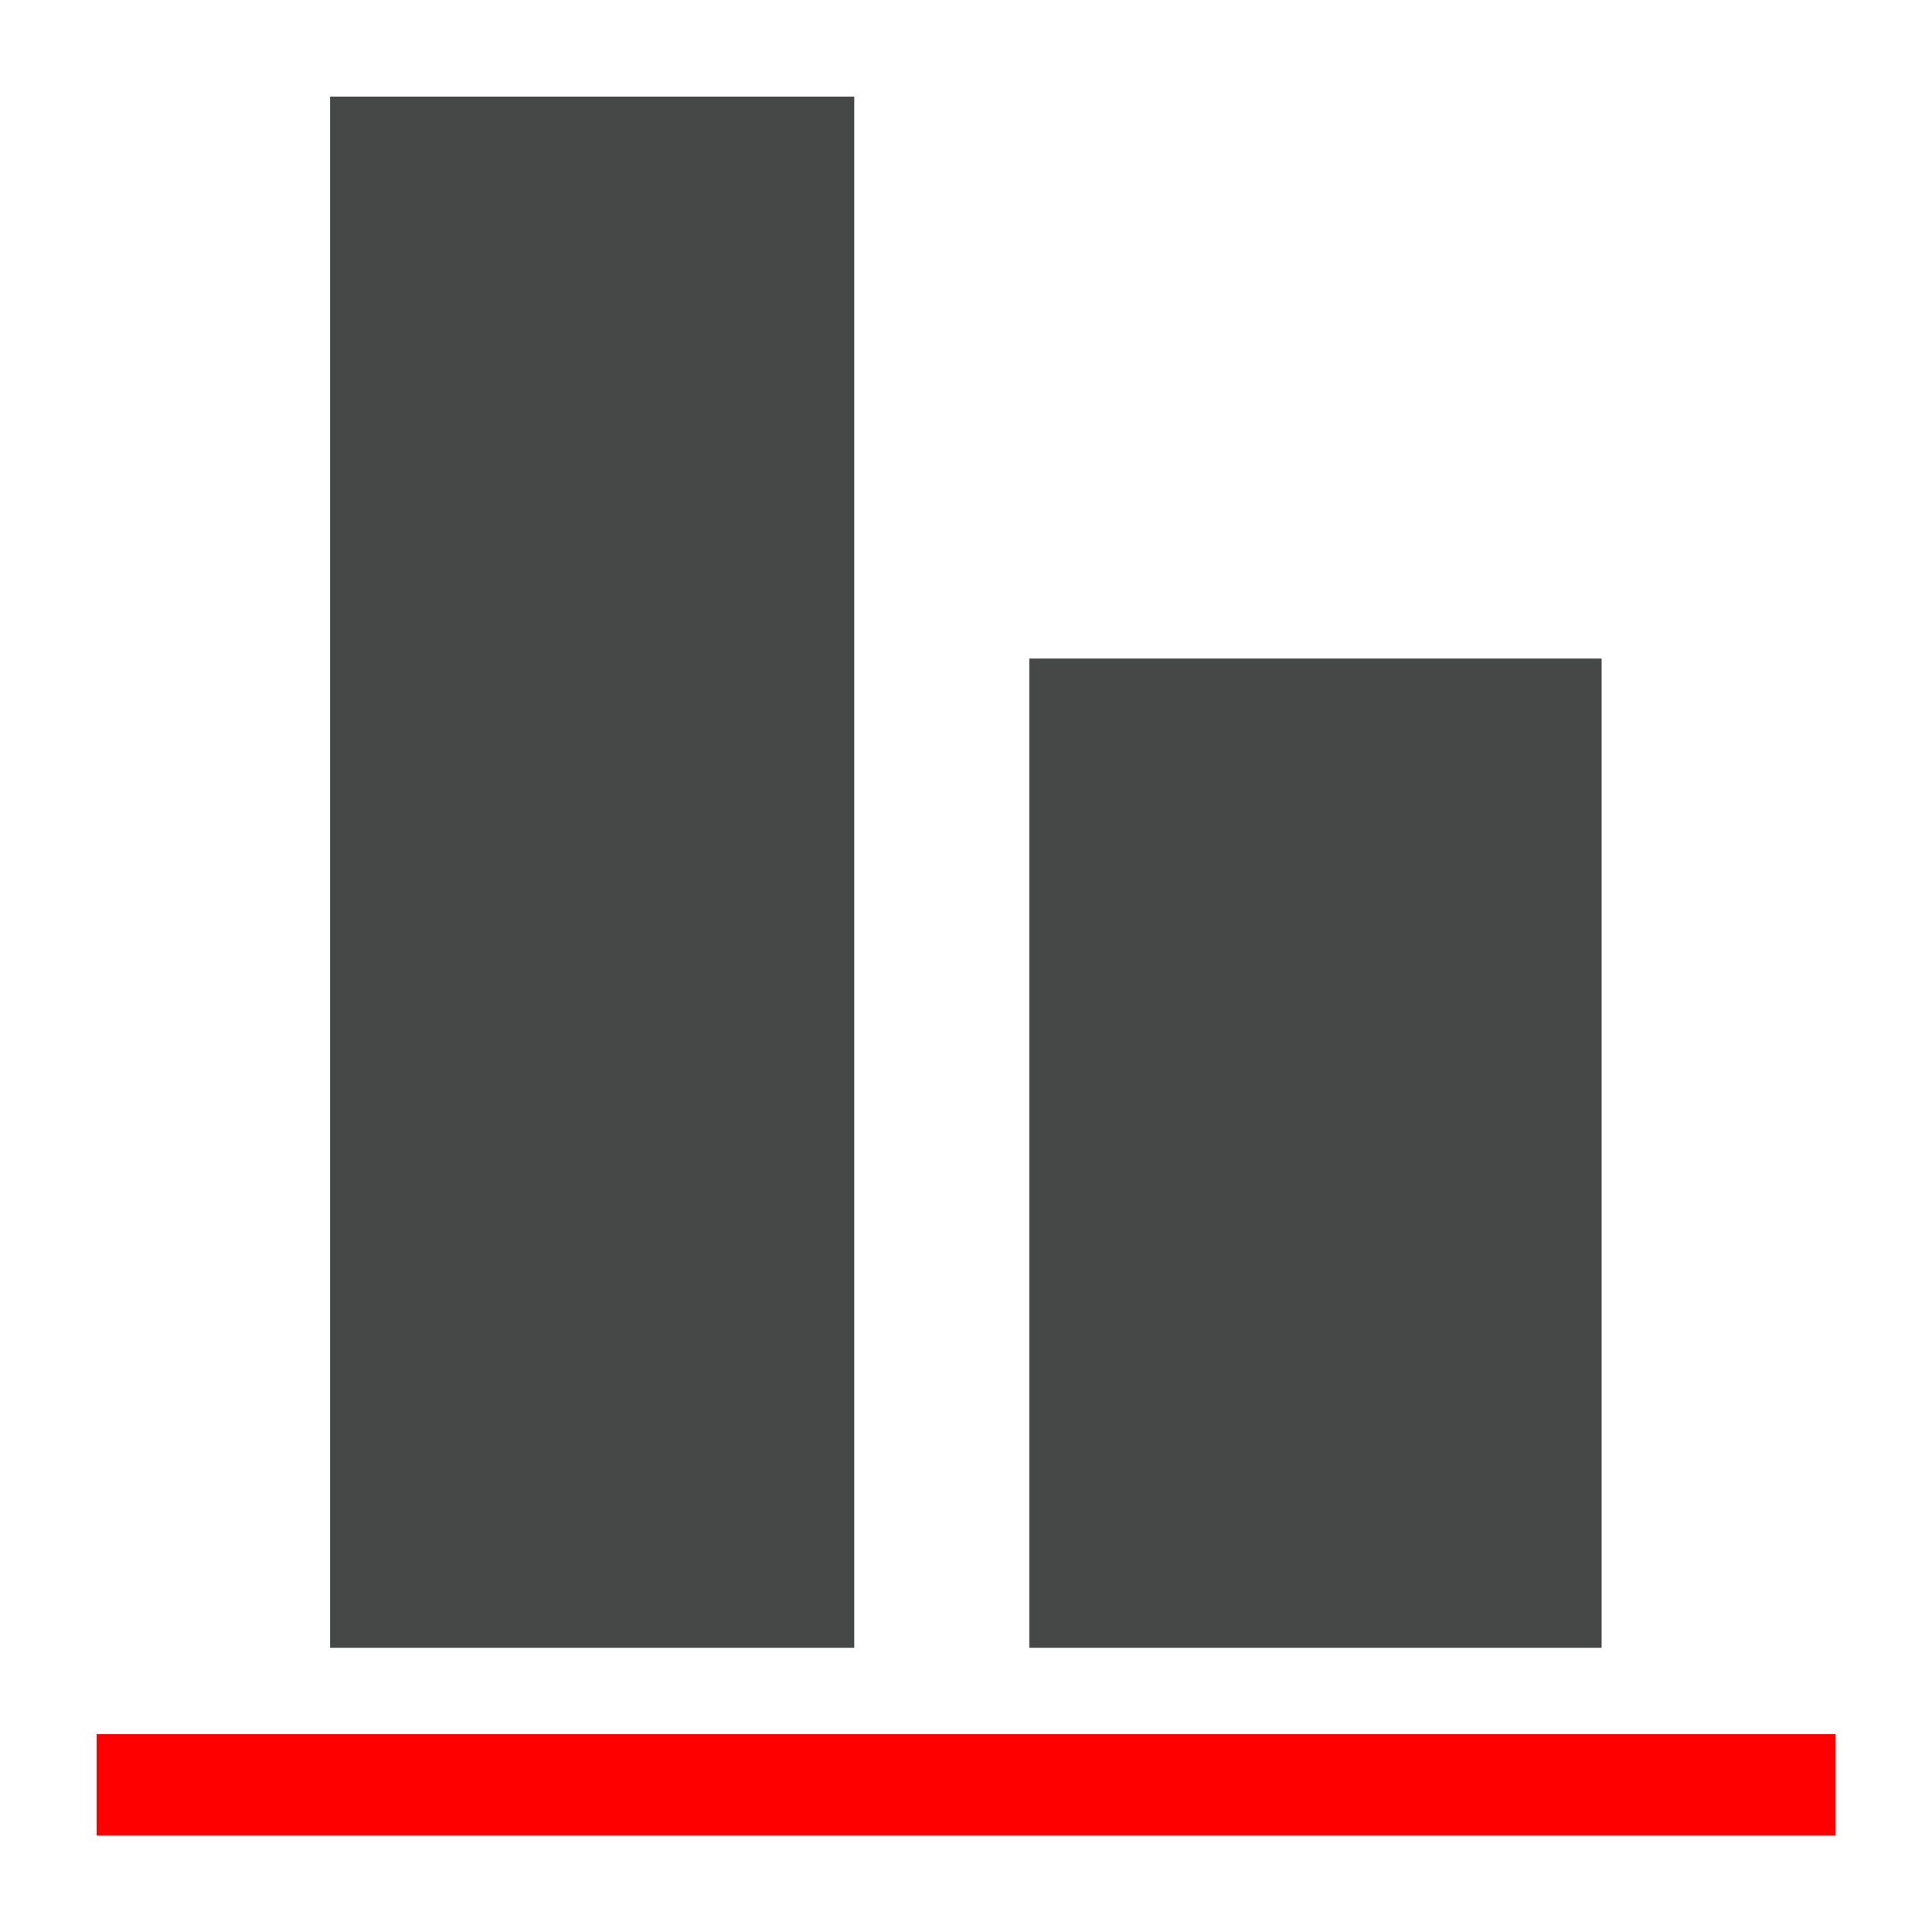
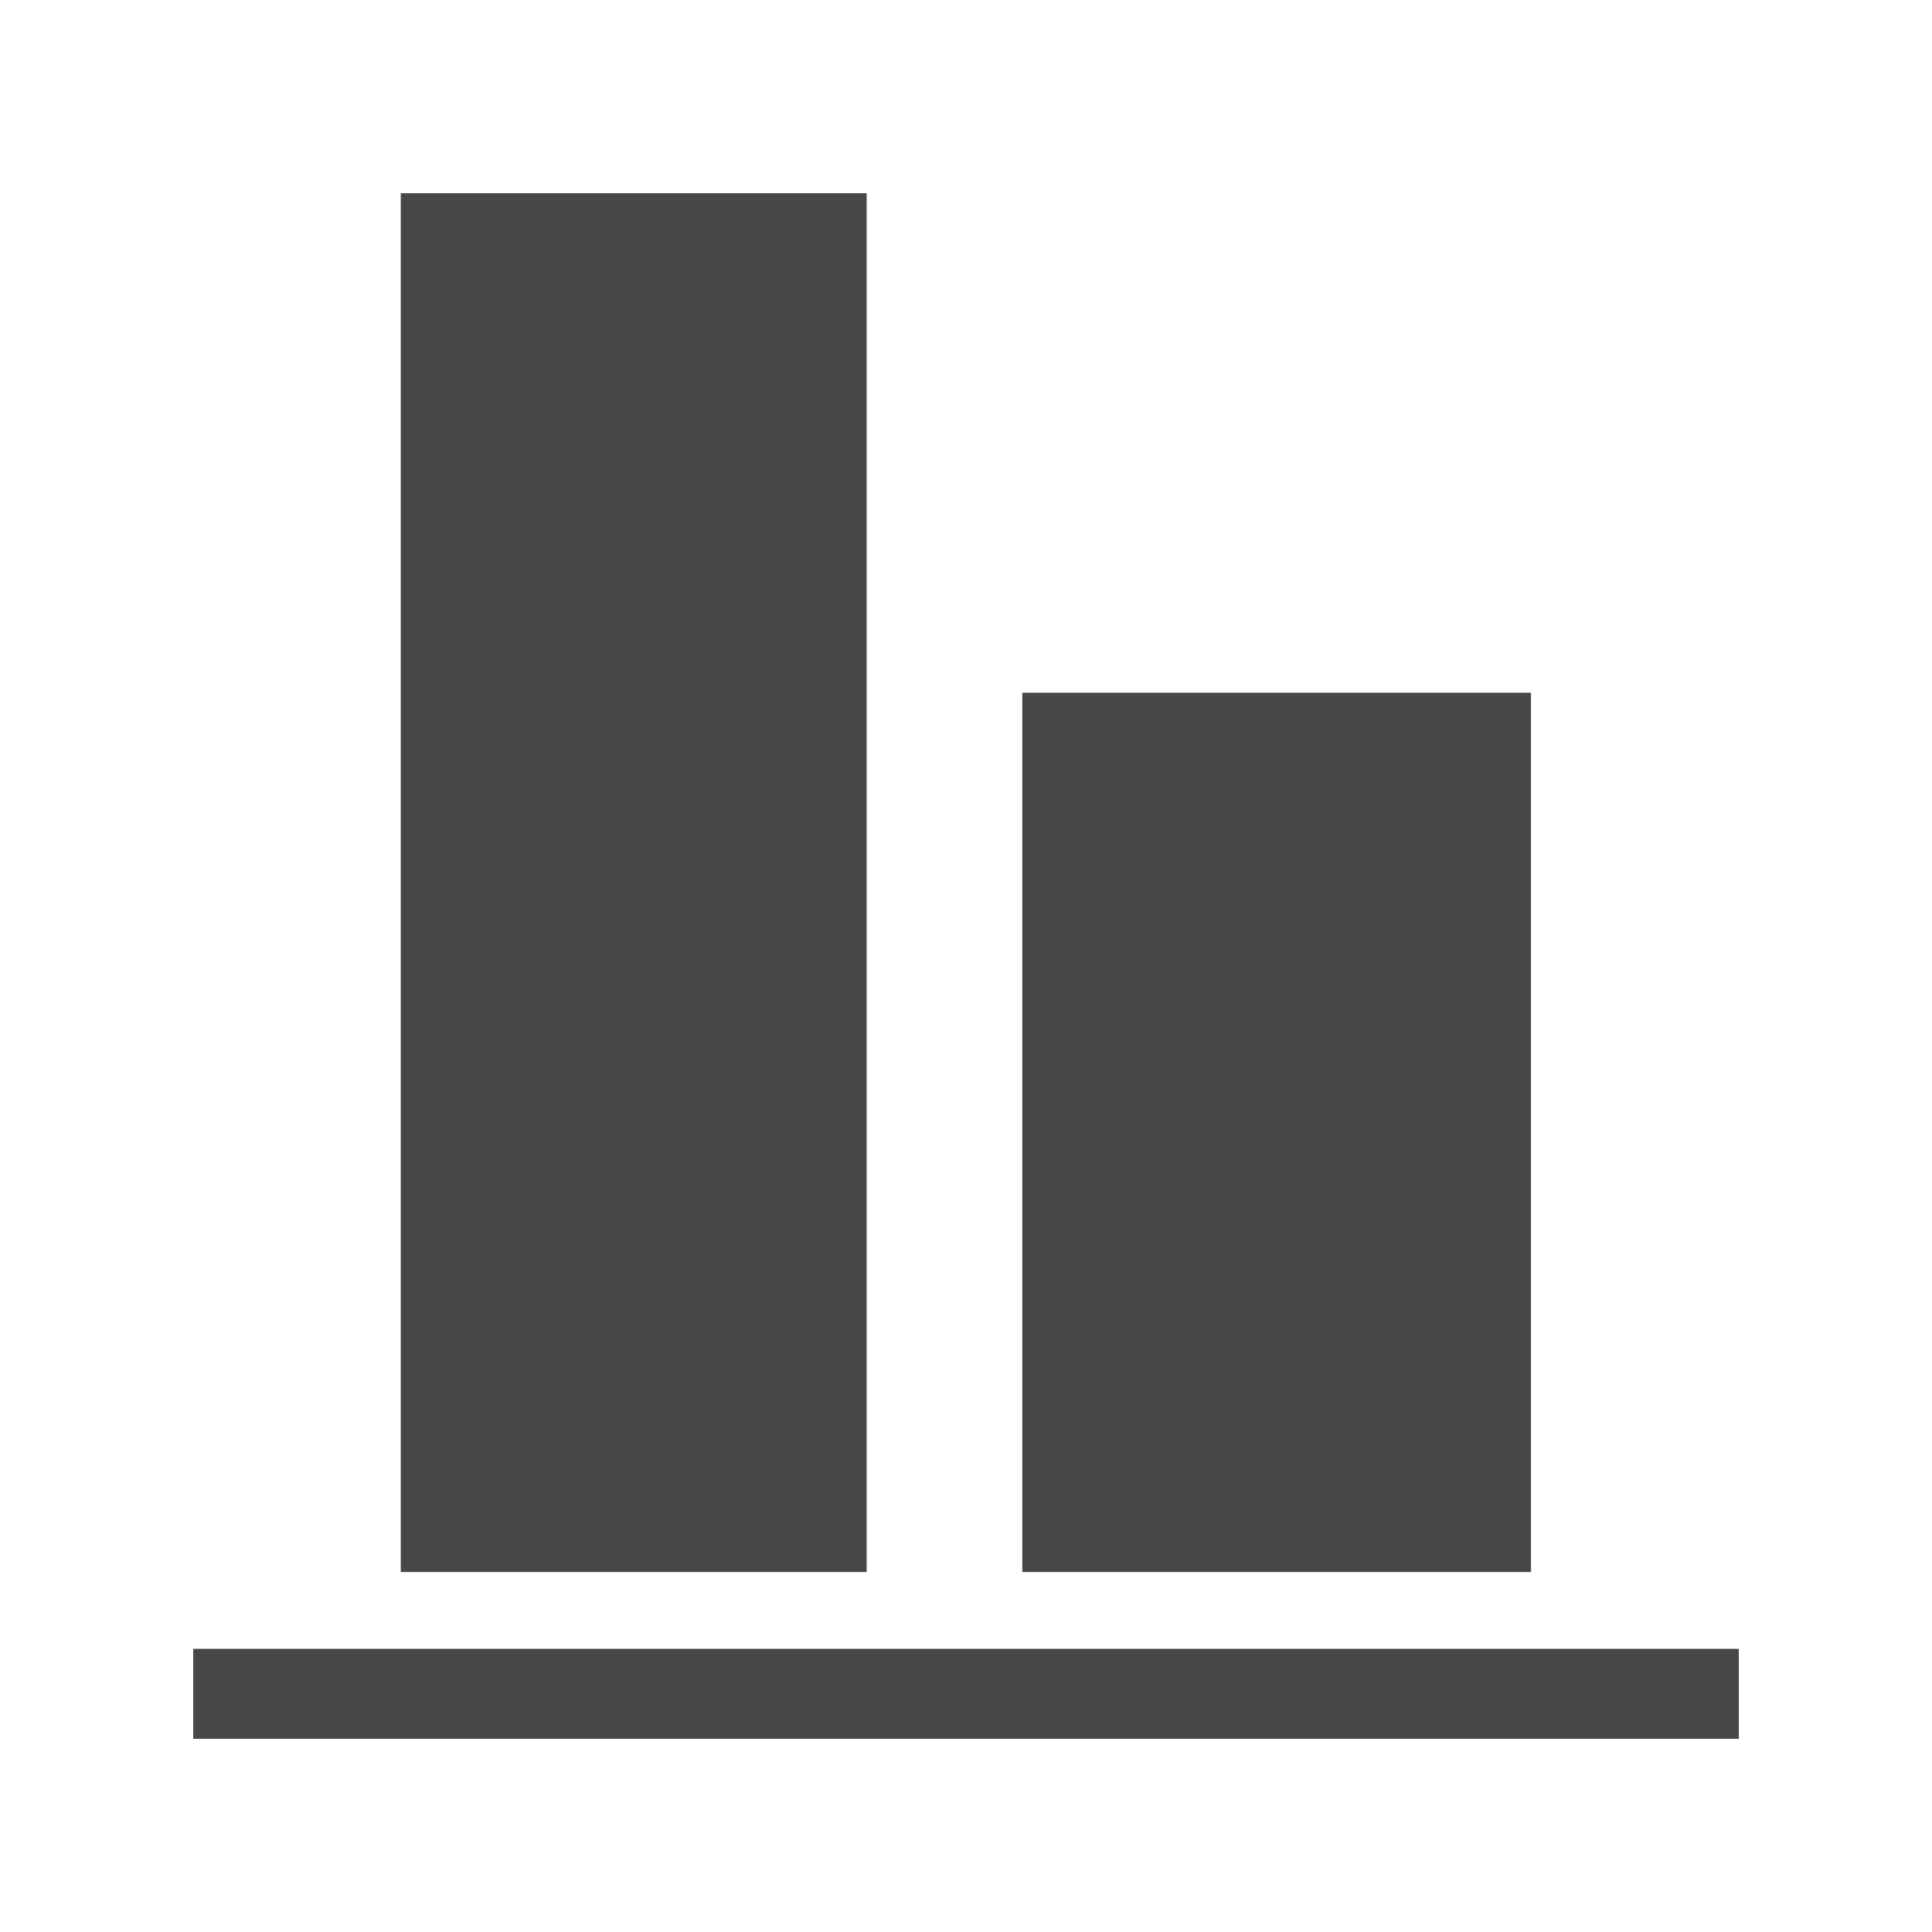
- <svg xmlns="http://www.w3.org/2000/svg" version="1.1" id="svg826" width="33.333" height="33.333" viewBox="0 0 33.333 33.333">
+ <svg xmlns="http://www.w3.org/2000/svg" version="1.1" id="svg826" width="25" height="25" viewBox="0 0 25 25">
  <defs id="defs830" />
-   <g id="g1599" transform="matrix(0.5357143,0,0,0.5822981,27.37569,15.92448)">
+   <g id="g1599" transform="matrix(0.3571429,0,0,0.3881987,19.63935,12.00521)">
    <rect style="fill:#444545;fill-opacity:0.988" id="rect1566" height="29.31" width="18.43" y="-7.835" x="-17.95" />
    <rect style="fill:#444545;fill-opacity:0.988" id="rect1568" height="45.96" width="16.88" y="-24.485" x="-40.47" />
-     <rect style="fill:#ff0000" id="rect1570" height="3" width="56" y="24.035" x="-47.99" />
+     <rect style="fill:#444545;fill-opacity:0.988" id="rect1570" height="3" width="56" y="24.035" x="-47.99" />
  </g>
</svg>
